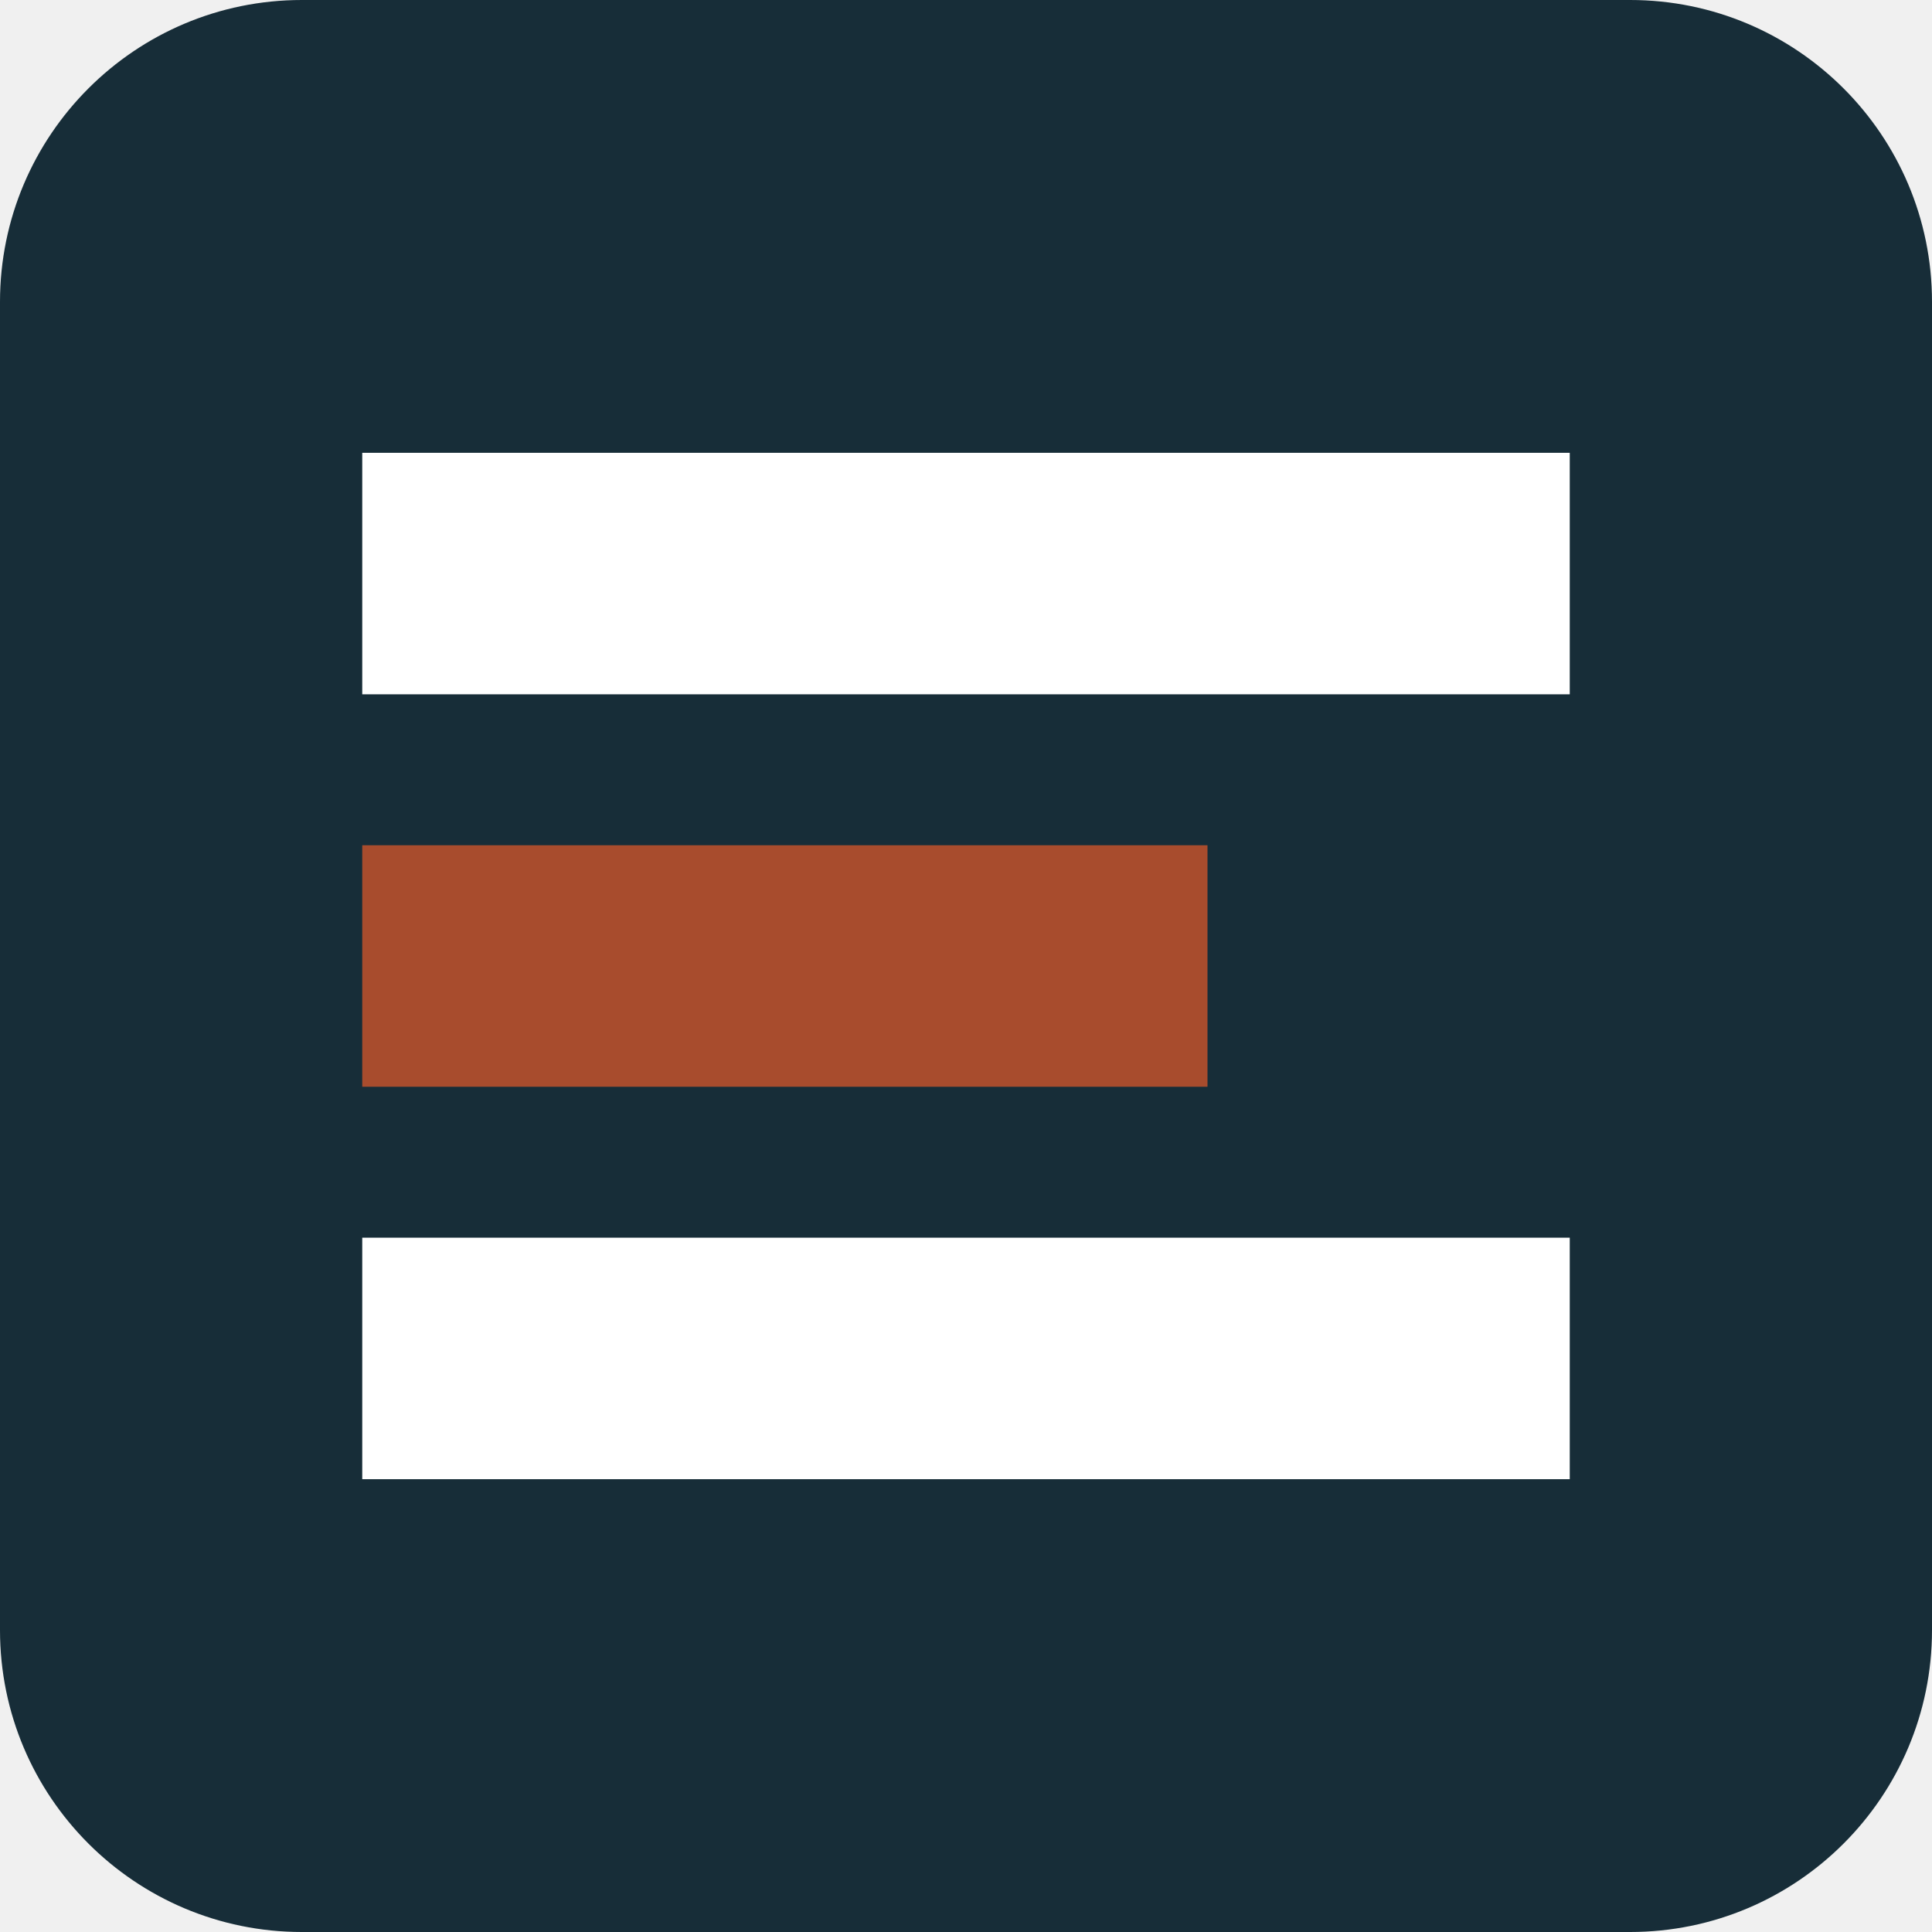
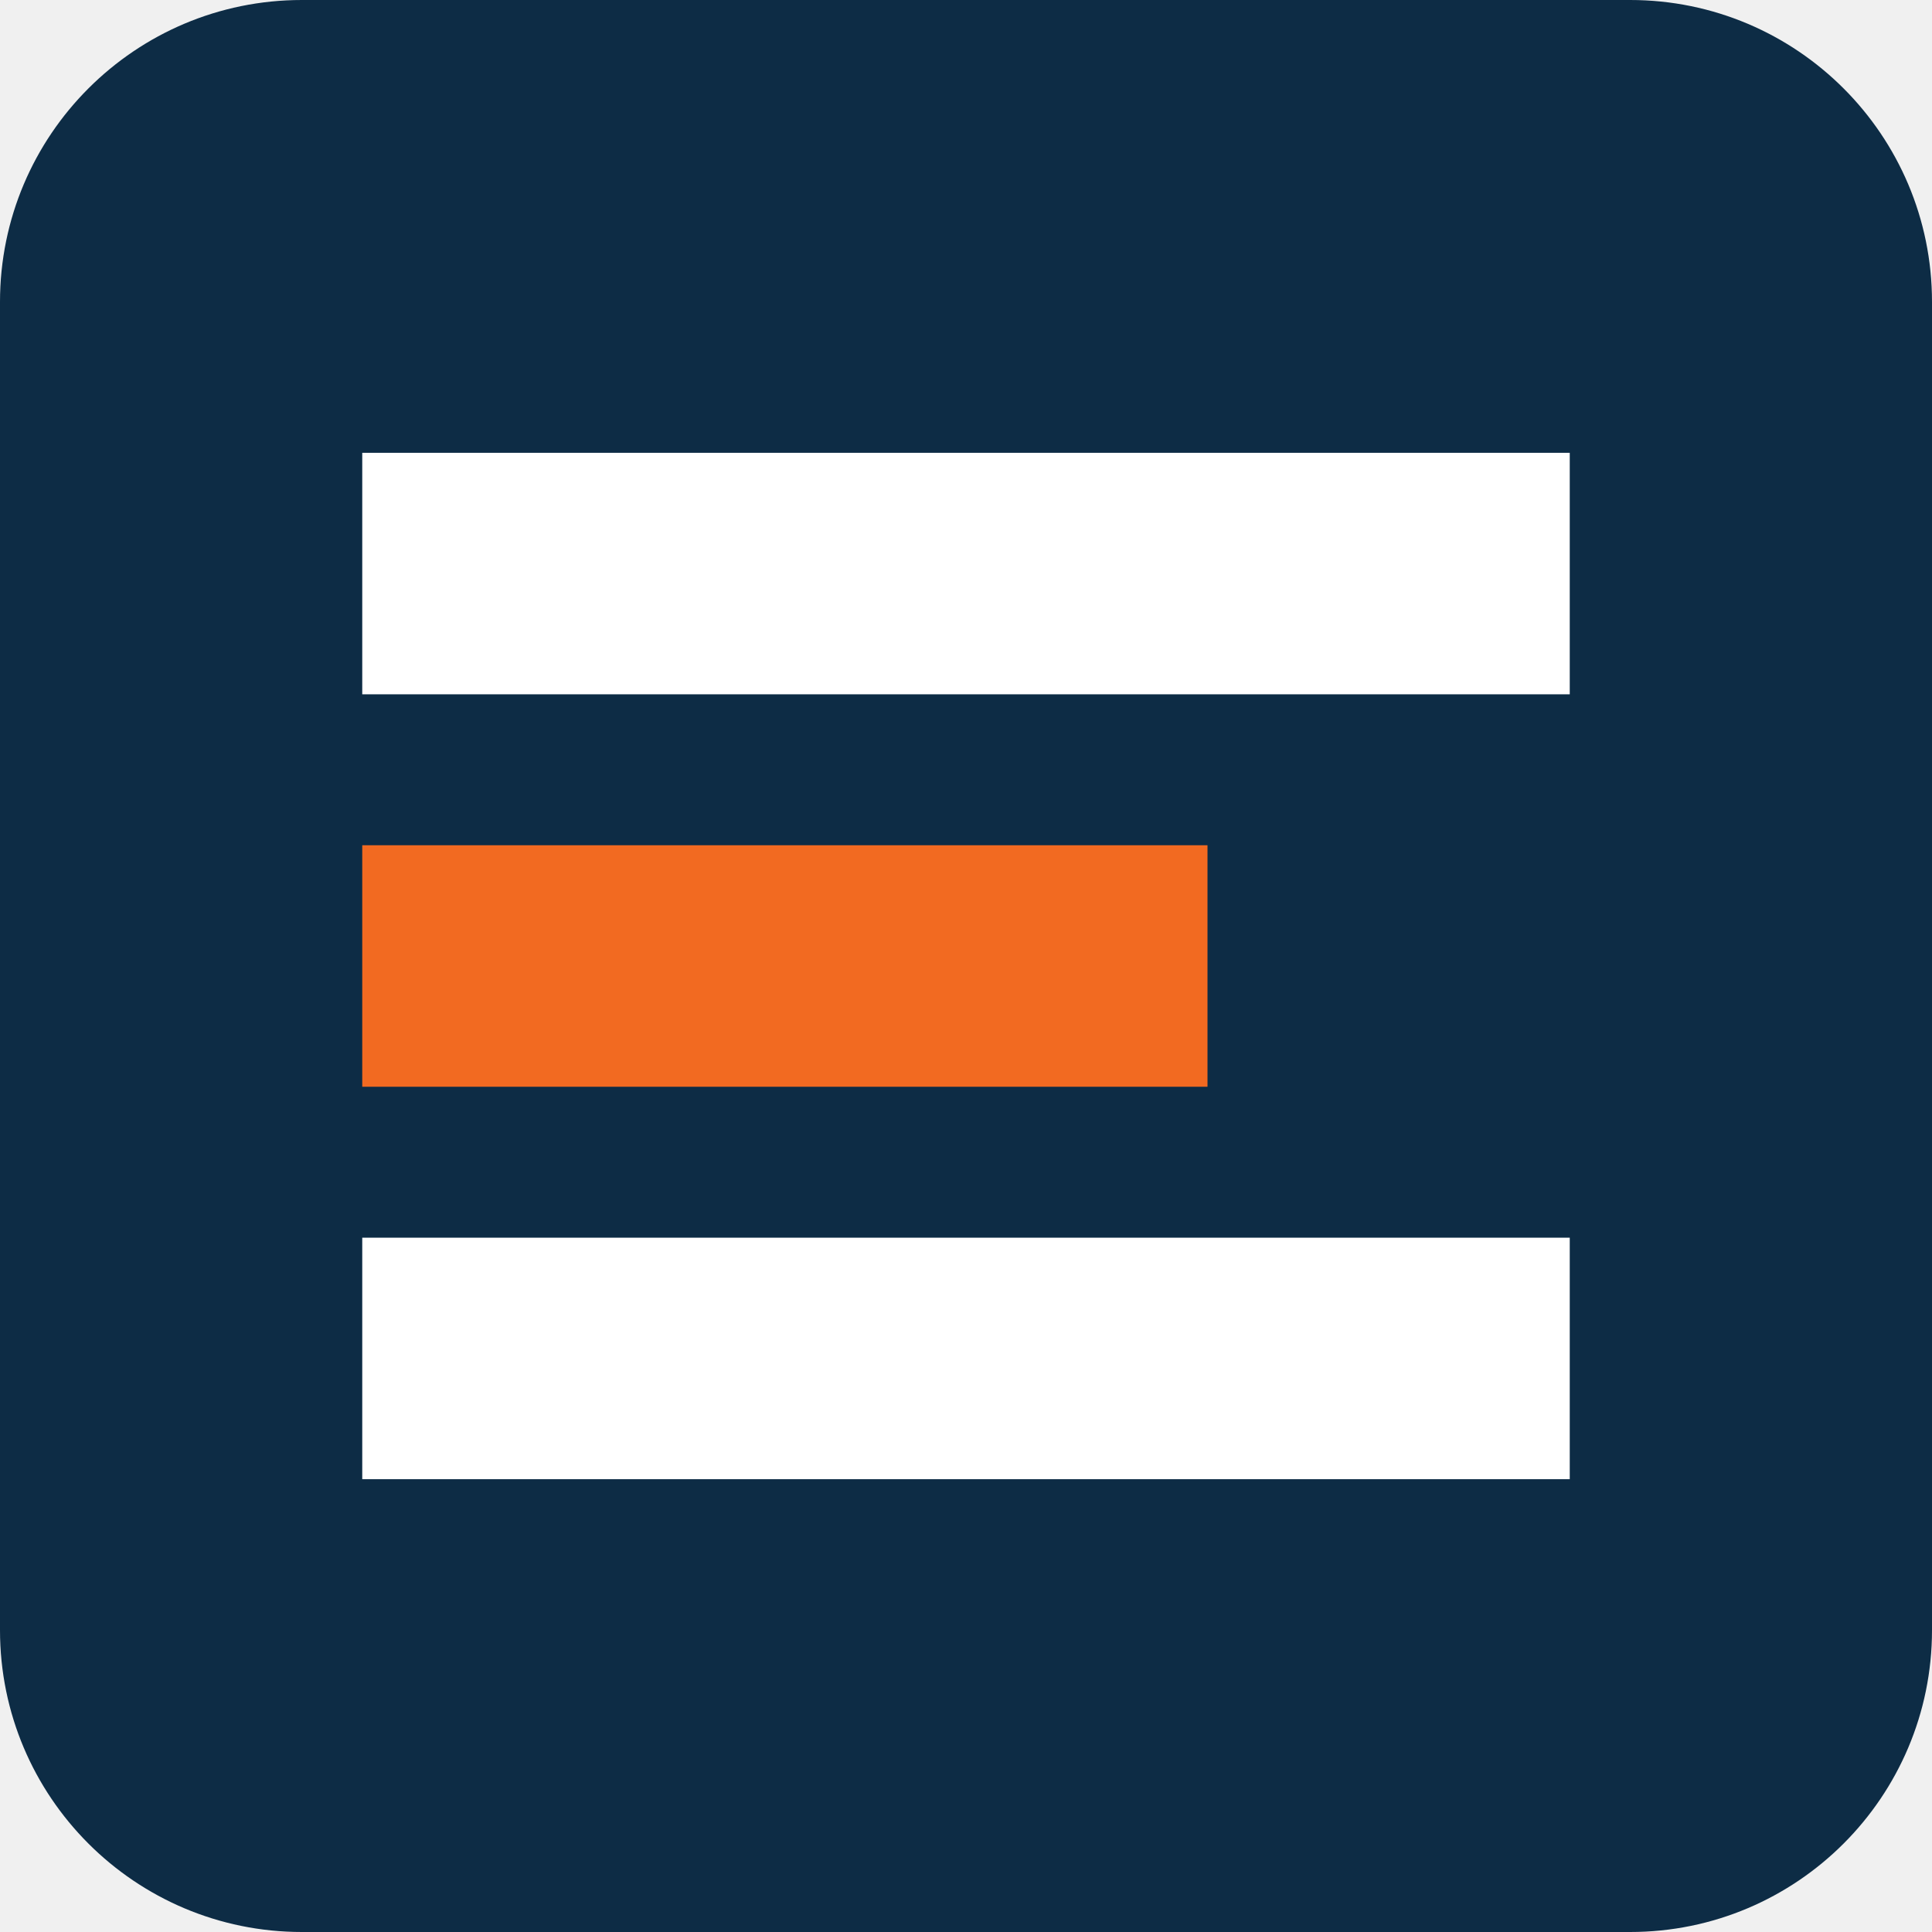
<svg xmlns="http://www.w3.org/2000/svg" viewBox="0 0 64 64">
-   <rect width="64" height="64" rx="10" fill="#172d38" />
+   <rect width="64" height="64" rx="10" fill="#0d2c45" />
  <rect x="12" y="15" width="40" height="8" fill="#ffffff" />
-   <rect x="12" y="28" width="28" height="8" fill="#a84c2d" />
+   <rect x="12" y="28" width="28" height="8" fill="#f26a21" />
  <rect x="12" y="41" width="40" height="8" fill="#ffffff" />
</svg>
